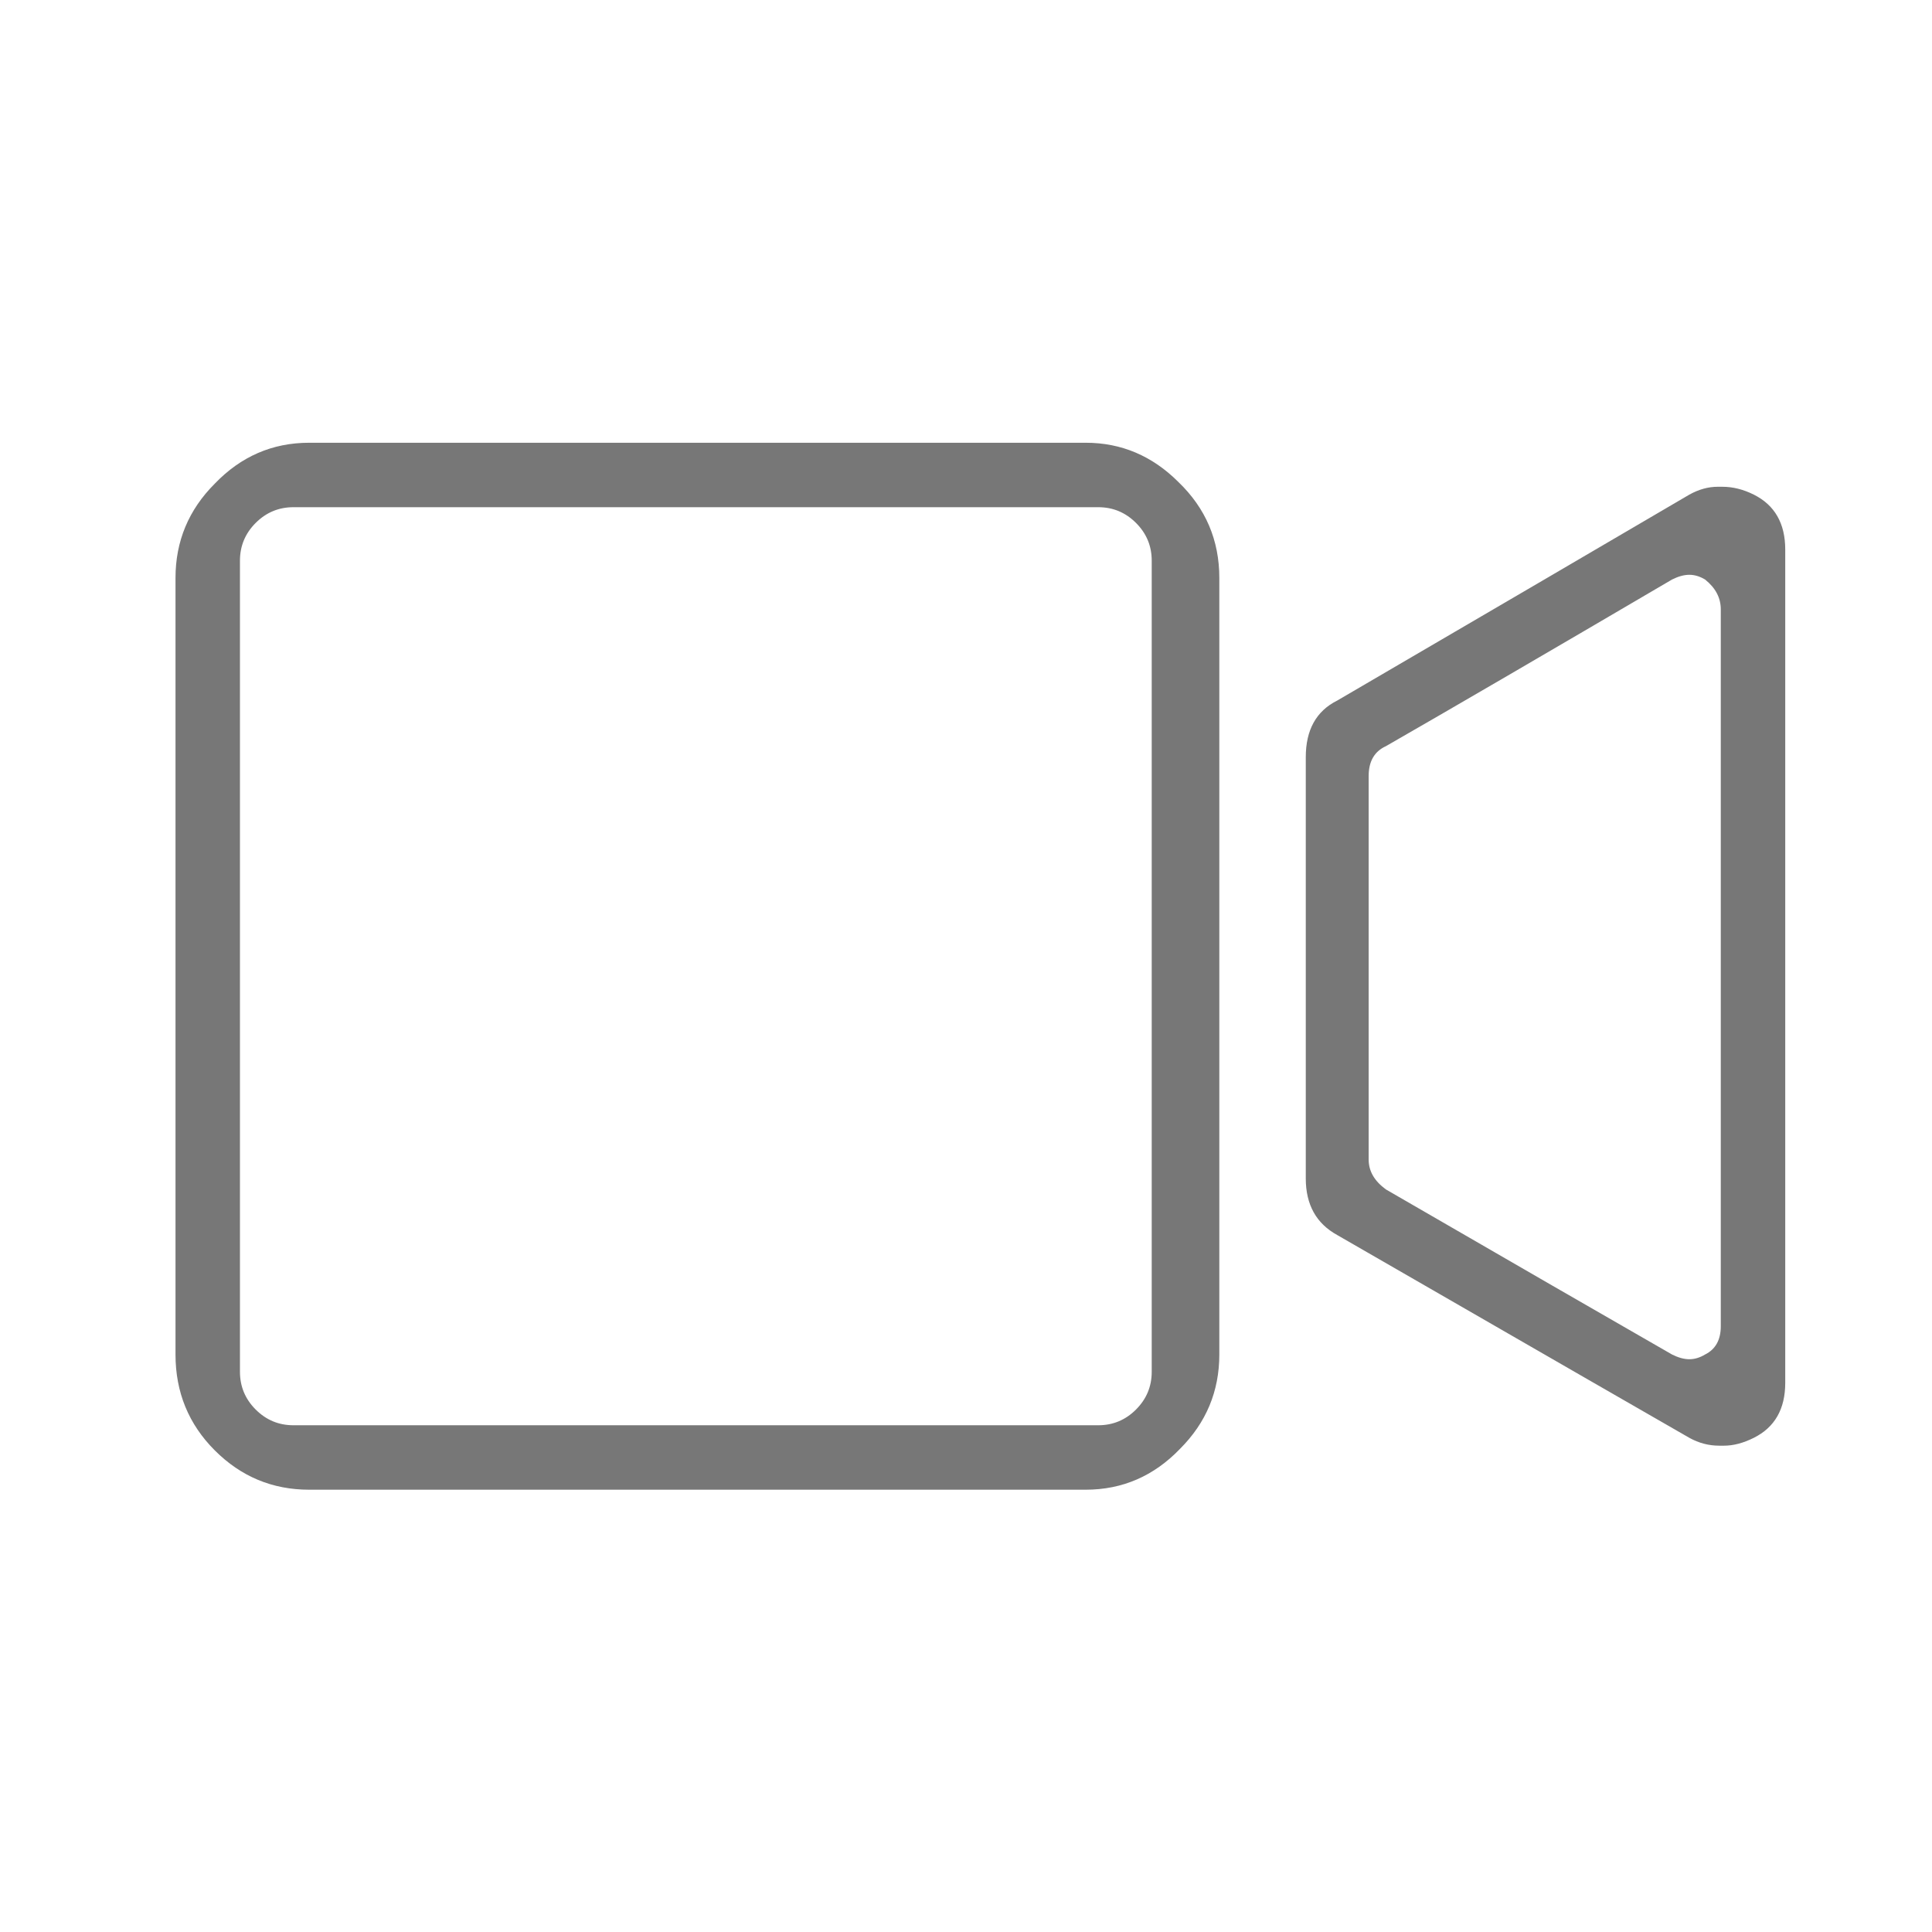
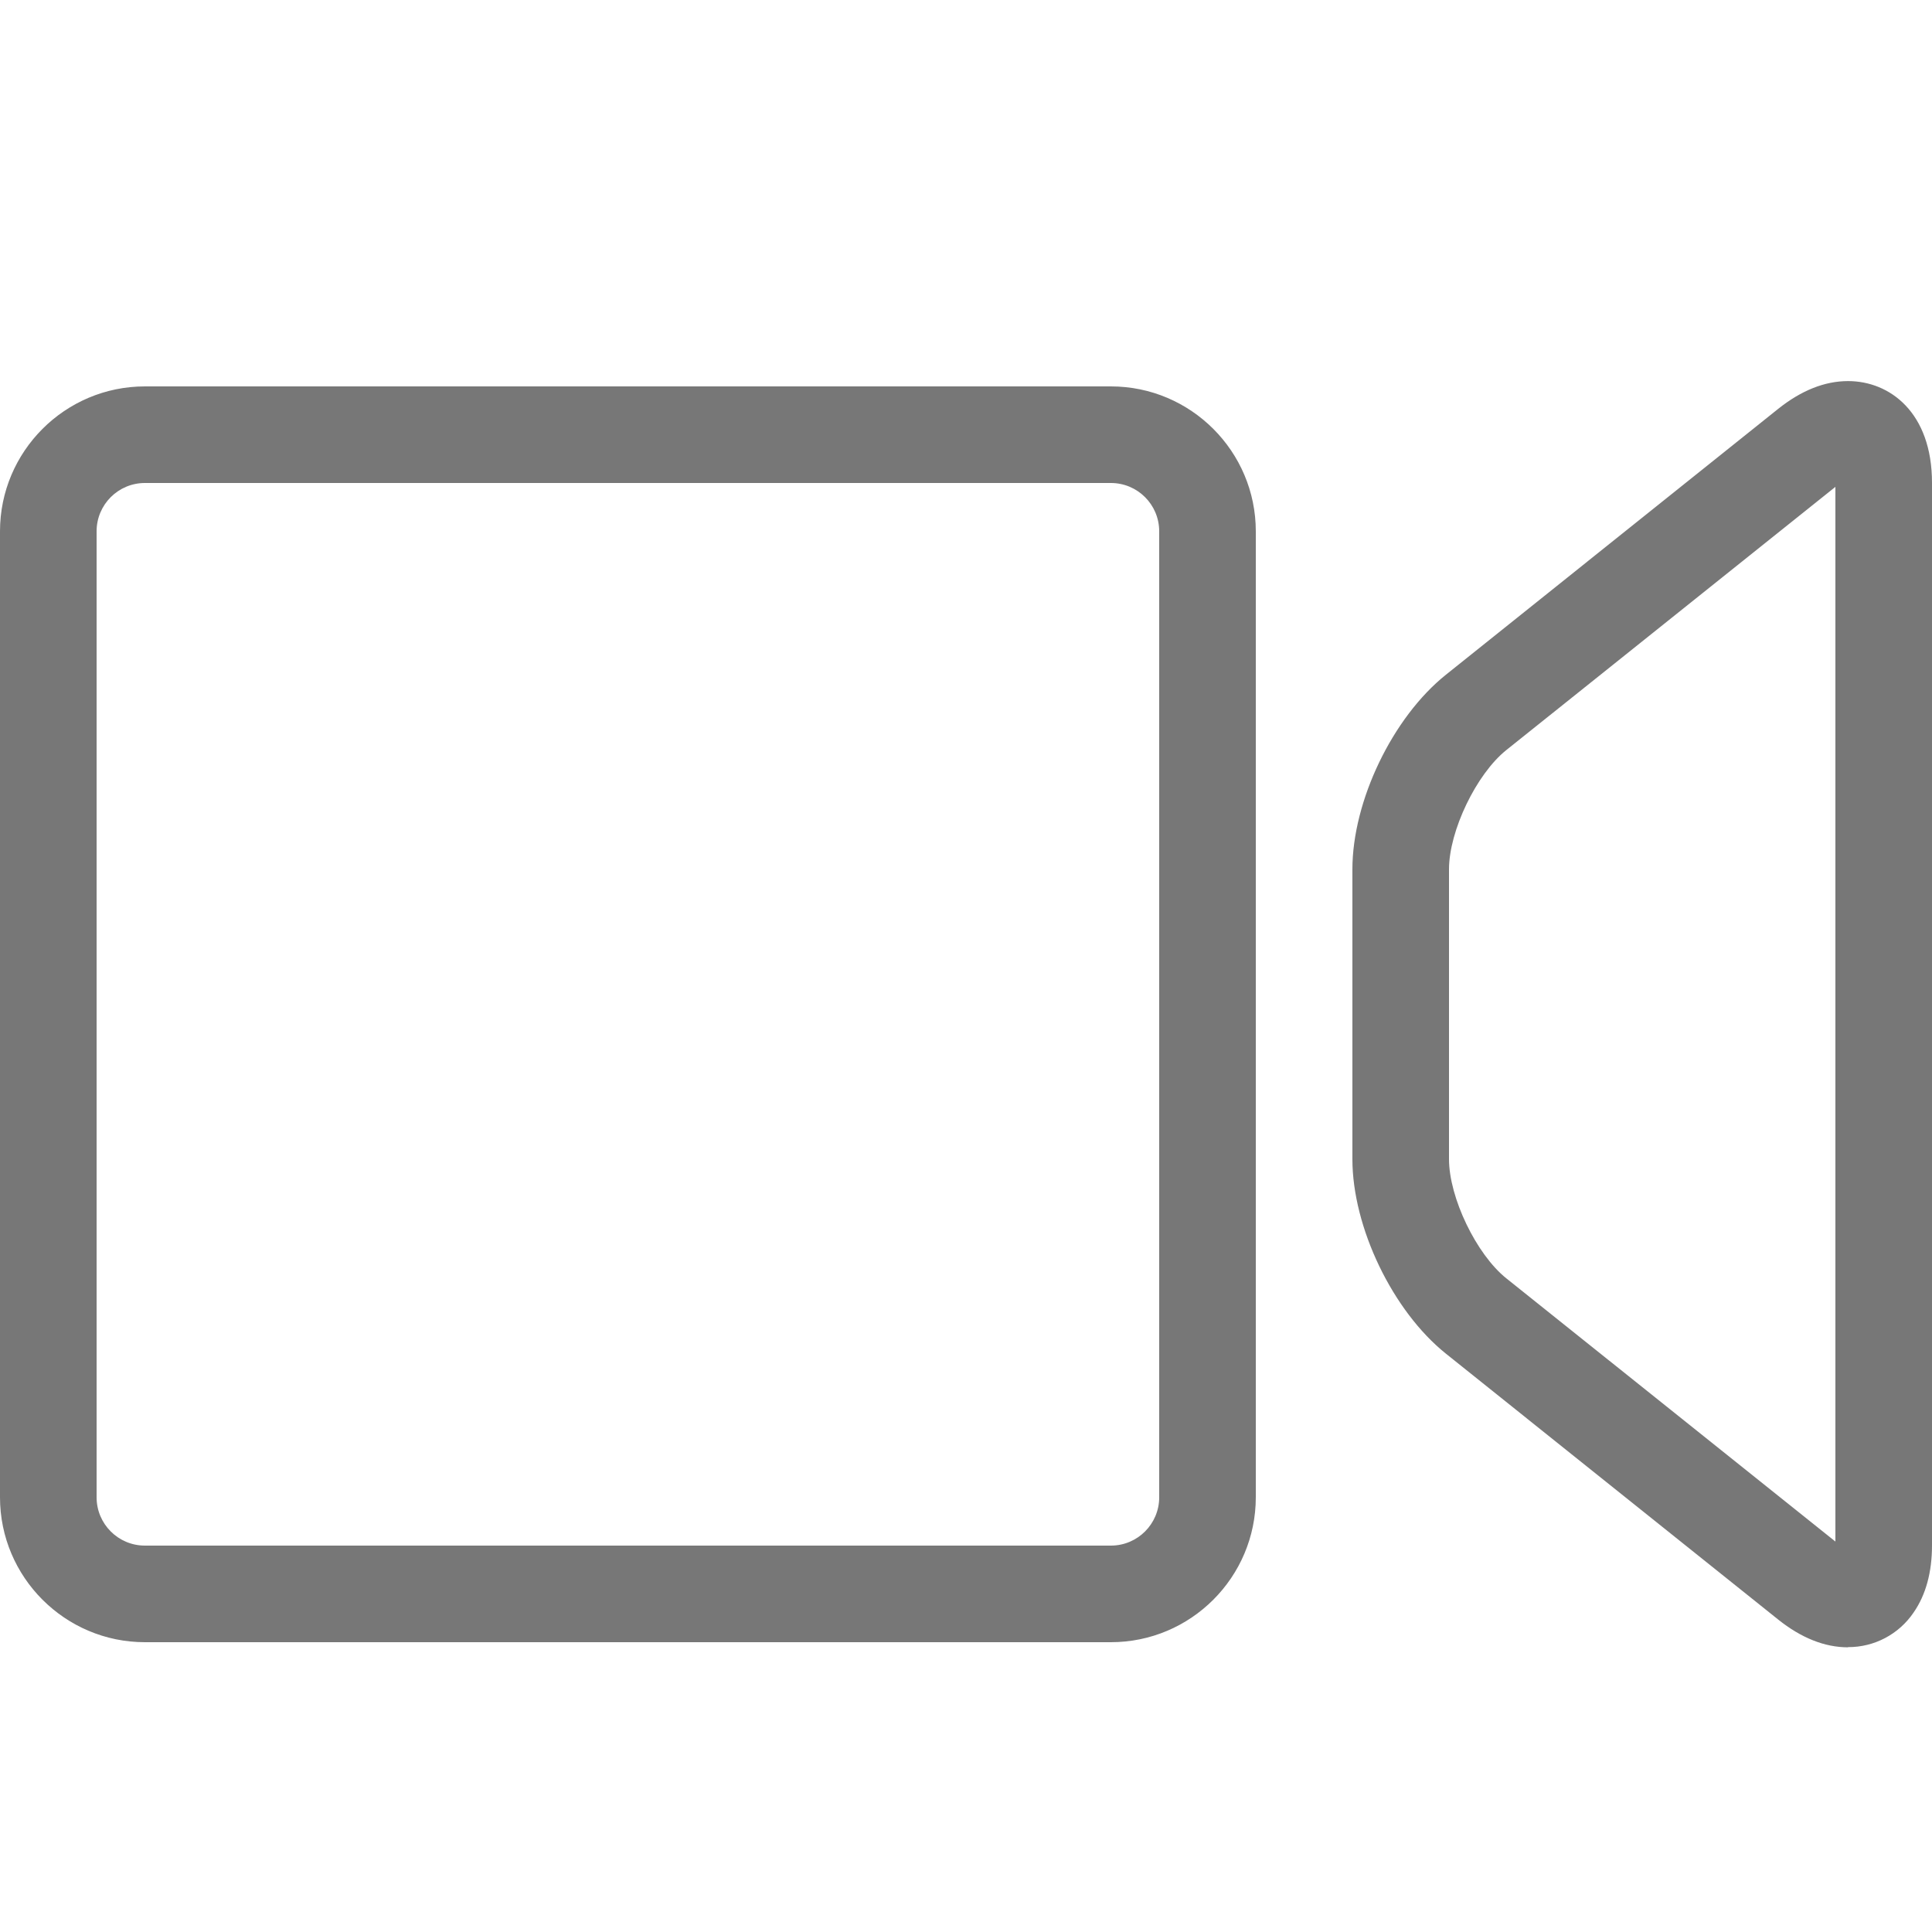
- <svg xmlns="http://www.w3.org/2000/svg" t="1683686149092" class="icon" viewBox="0 0 1024 1024" version="1.1" p-id="78252" width="30" height="30">
-   <path d="M929.551 262.162q-8.332-4.166-16.664-4.166-0.833 0-2.5 0-7.499 0-14.997 4.166-62.49 36.661-186.636 109.148-16.664 8.332-16.664 29.995 0 74.154 0 223.296 0 20.83 16.664 29.995 169.138 97.484 186.636 107.482 7.499 4.166 15.831 4.166 1.666 0 2.5 0 7.499 0 15.831-4.166 16.664-8.332 16.664-29.162 0-147.475 0-441.593 0-20.83-16.664-29.162zM912.054 702.922q0 10.832-8.332 14.998-4.166 2.5-8.332 2.5-4.166 0-9.165-2.5-50.825-29.162-151.641-87.485-9.165-6.666-9.165-15.831 0-67.489 0-203.299 0-11.665 9.165-15.831 50.825-29.162 151.641-88.319 4.999-2.5 9.165-2.5 4.166 0 8.332 2.5 8.332 6.666 8.332 15.831 0 126.646 0 379.937zM575.443 234.667q-102.483 0-411.598 0-29.162 0-49.992 21.663-20.83 20.83-20.83 49.992 0 36.661 0 109.148 0 38.327 0 113.314 0 37.494 0 84.986 0 23.329 0 49.992 0 25.829 0 54.158 0 29.995 20.83 50.825 20.83 20.83 49.992 20.83 137.477 0 411.598 0 29.162 0 49.992-21.663 20.83-20.83 20.83-49.992 0-137.477 0-411.598 0-29.995-21.663-50.825-20.83-20.83-49.158-20.83zM610.437 727.085q0 11.665-8.332 19.997t-19.997 8.332q-142.476 0-426.596 0-11.665 0-19.997-8.332-8.332-8.332-8.332-19.997 0-9.998 0-22.496 0-59.99 0-161.64 0-9.998 0-23.329 0-11.665 0-25.829 0-68.322 0-196.634 0-11.665 8.332-19.997 8.332-8.332 19.997-8.332 142.476 0 426.596 0 11.665 0 19.997 8.332 8.332 8.332 8.332 19.997 0 143.309 0 429.928z" p-id="78253" fill="#777777" />
+ <svg xmlns="http://www.w3.org/2000/svg" t="1683686563833" class="icon" viewBox="0 0 1024 1024" version="1.1" p-id="83016" width="30" height="30">
+   <path d="M979.507 873.114c-12.39 0-24.832-4.966-37.069-14.746l-176.026-140.851c-28.262-22.63-49.613-66.97-49.613-103.168v-153.6c0-36.198 21.299-80.538 49.613-103.168l176.026-140.851c12.237-9.779 24.678-14.746 37.069-14.746 22.17 0 44.493 16.691 44.493 53.914v563.2c0 14.234-3.277 26.214-9.728 35.533a41.728 41.728 0 0 1-34.765 18.381zM972.8 258.048l-174.438 139.52c-15.872 12.698-30.362 42.854-30.362 63.181v153.6c0 20.378 14.49 50.483 30.362 63.181L972.8 817.05V257.997zM588.8 870.4h-512C34.458 870.4 0 835.942 0 793.6v-512C0 239.258 34.458 204.8 76.8 204.8h512c42.342 0 76.8 34.458 76.8 76.8v512c0 42.342-34.458 76.8-76.8 76.8zM76.8 256a25.6 25.6 0 0 0-25.6 25.6v512a25.6 25.6 0 0 0 25.6 25.6h512a25.6 25.6 0 0 0 25.6-25.6v-512a25.6 25.6 0 0 0-25.6-25.6h-512z" fill="#777777" p-id="83017" />
</svg>
